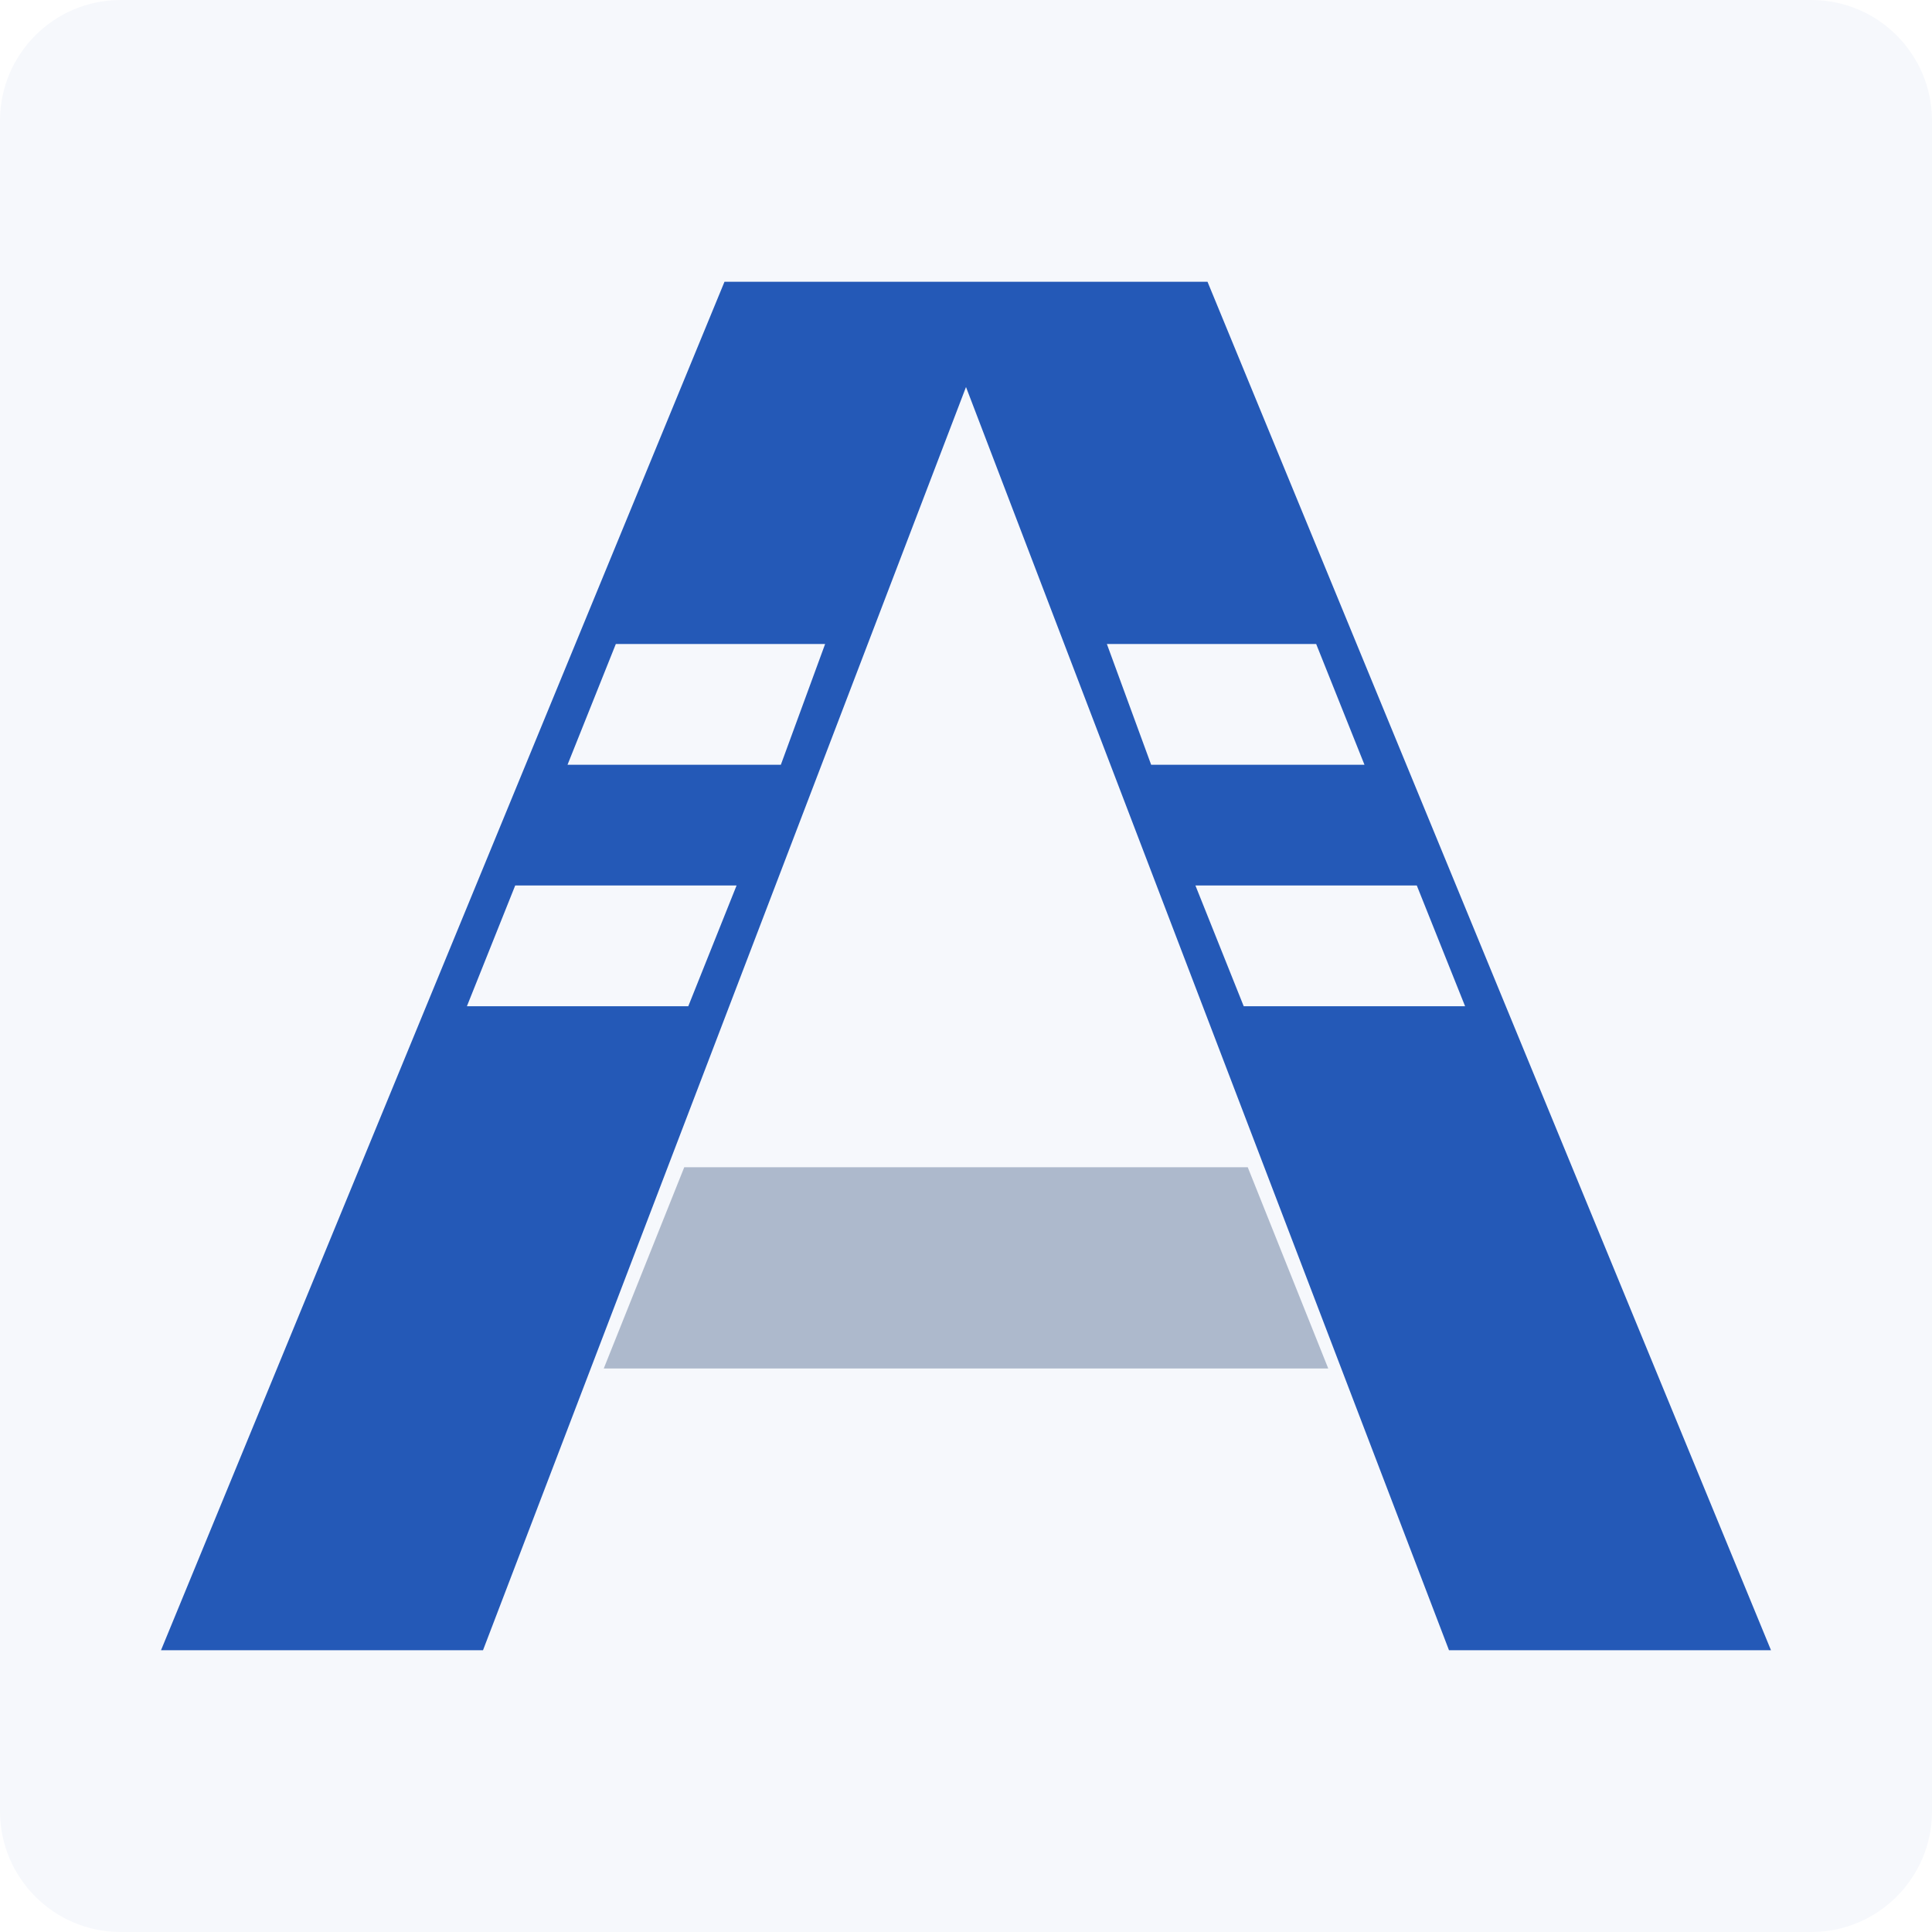
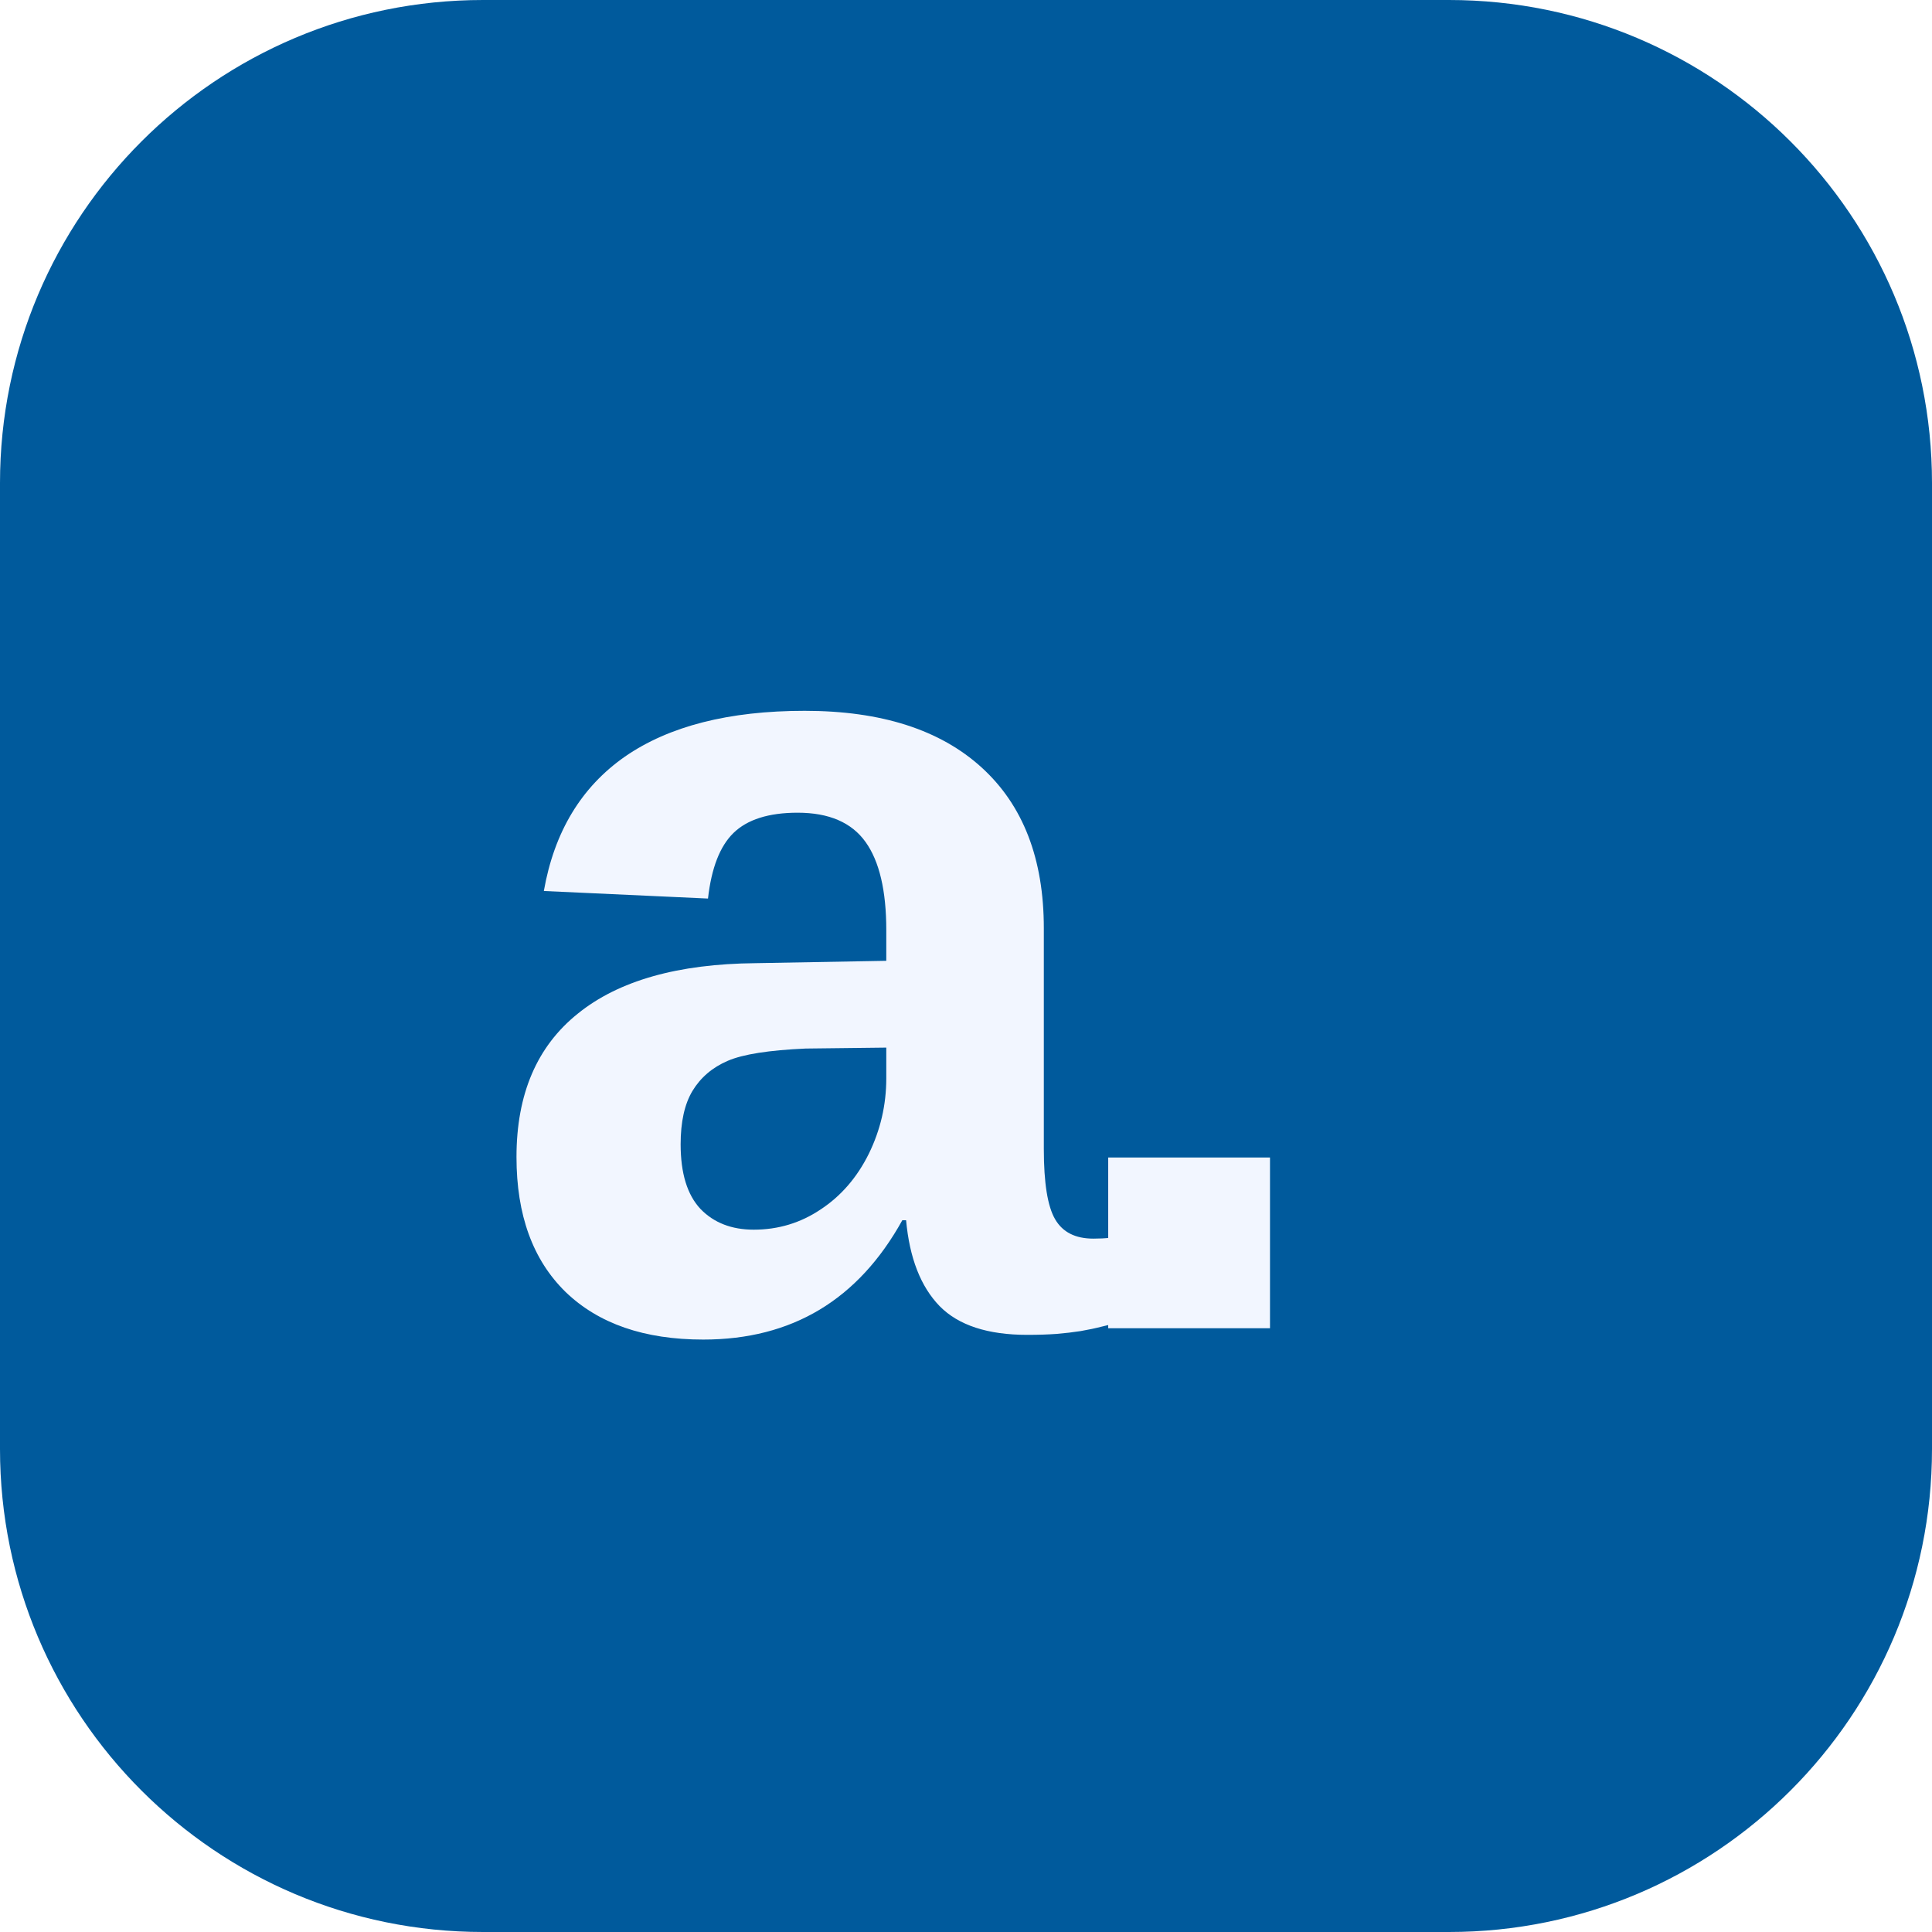
- <svg xmlns="http://www.w3.org/2000/svg" viewBox="0 0 48 48">
-   <rect width="48" height="48" rx="3" fill="#f6f8fc" />
-   <path d="M4 41 18 7h7L12 41H4Zm19-34h7l14 34h-8L23 7Z" fill="#2459b7" />
-   <path d="M17 29h14l2 5H15l2-5Z" fill="#adb9cc" />
-   <path d="M15.3 16h5.2l-1.1 3h-5.3l1.2-3Zm-2.5 6h5.5l-1.2 3h-5.5l1.2-3ZM27.5 16h5.2l1.2 3h-5.3l-1.1-3Zm2.2 6h5.5l1.2 3h-5.5l-1.2-3Z" fill="#f6f8fc" />
+ <svg xmlns="http://www.w3.org/2000/svg" viewBox="0 0 64 64">
+   <rect width="64" height="64" rx="16" fill="#005A9C" />
+   <text x="16" y="44" fill="#f2f6ff" font-family="Arial,sans-serif" font-size="38" font-weight="700" letter-spacing="-3">a.</text>
</svg>
